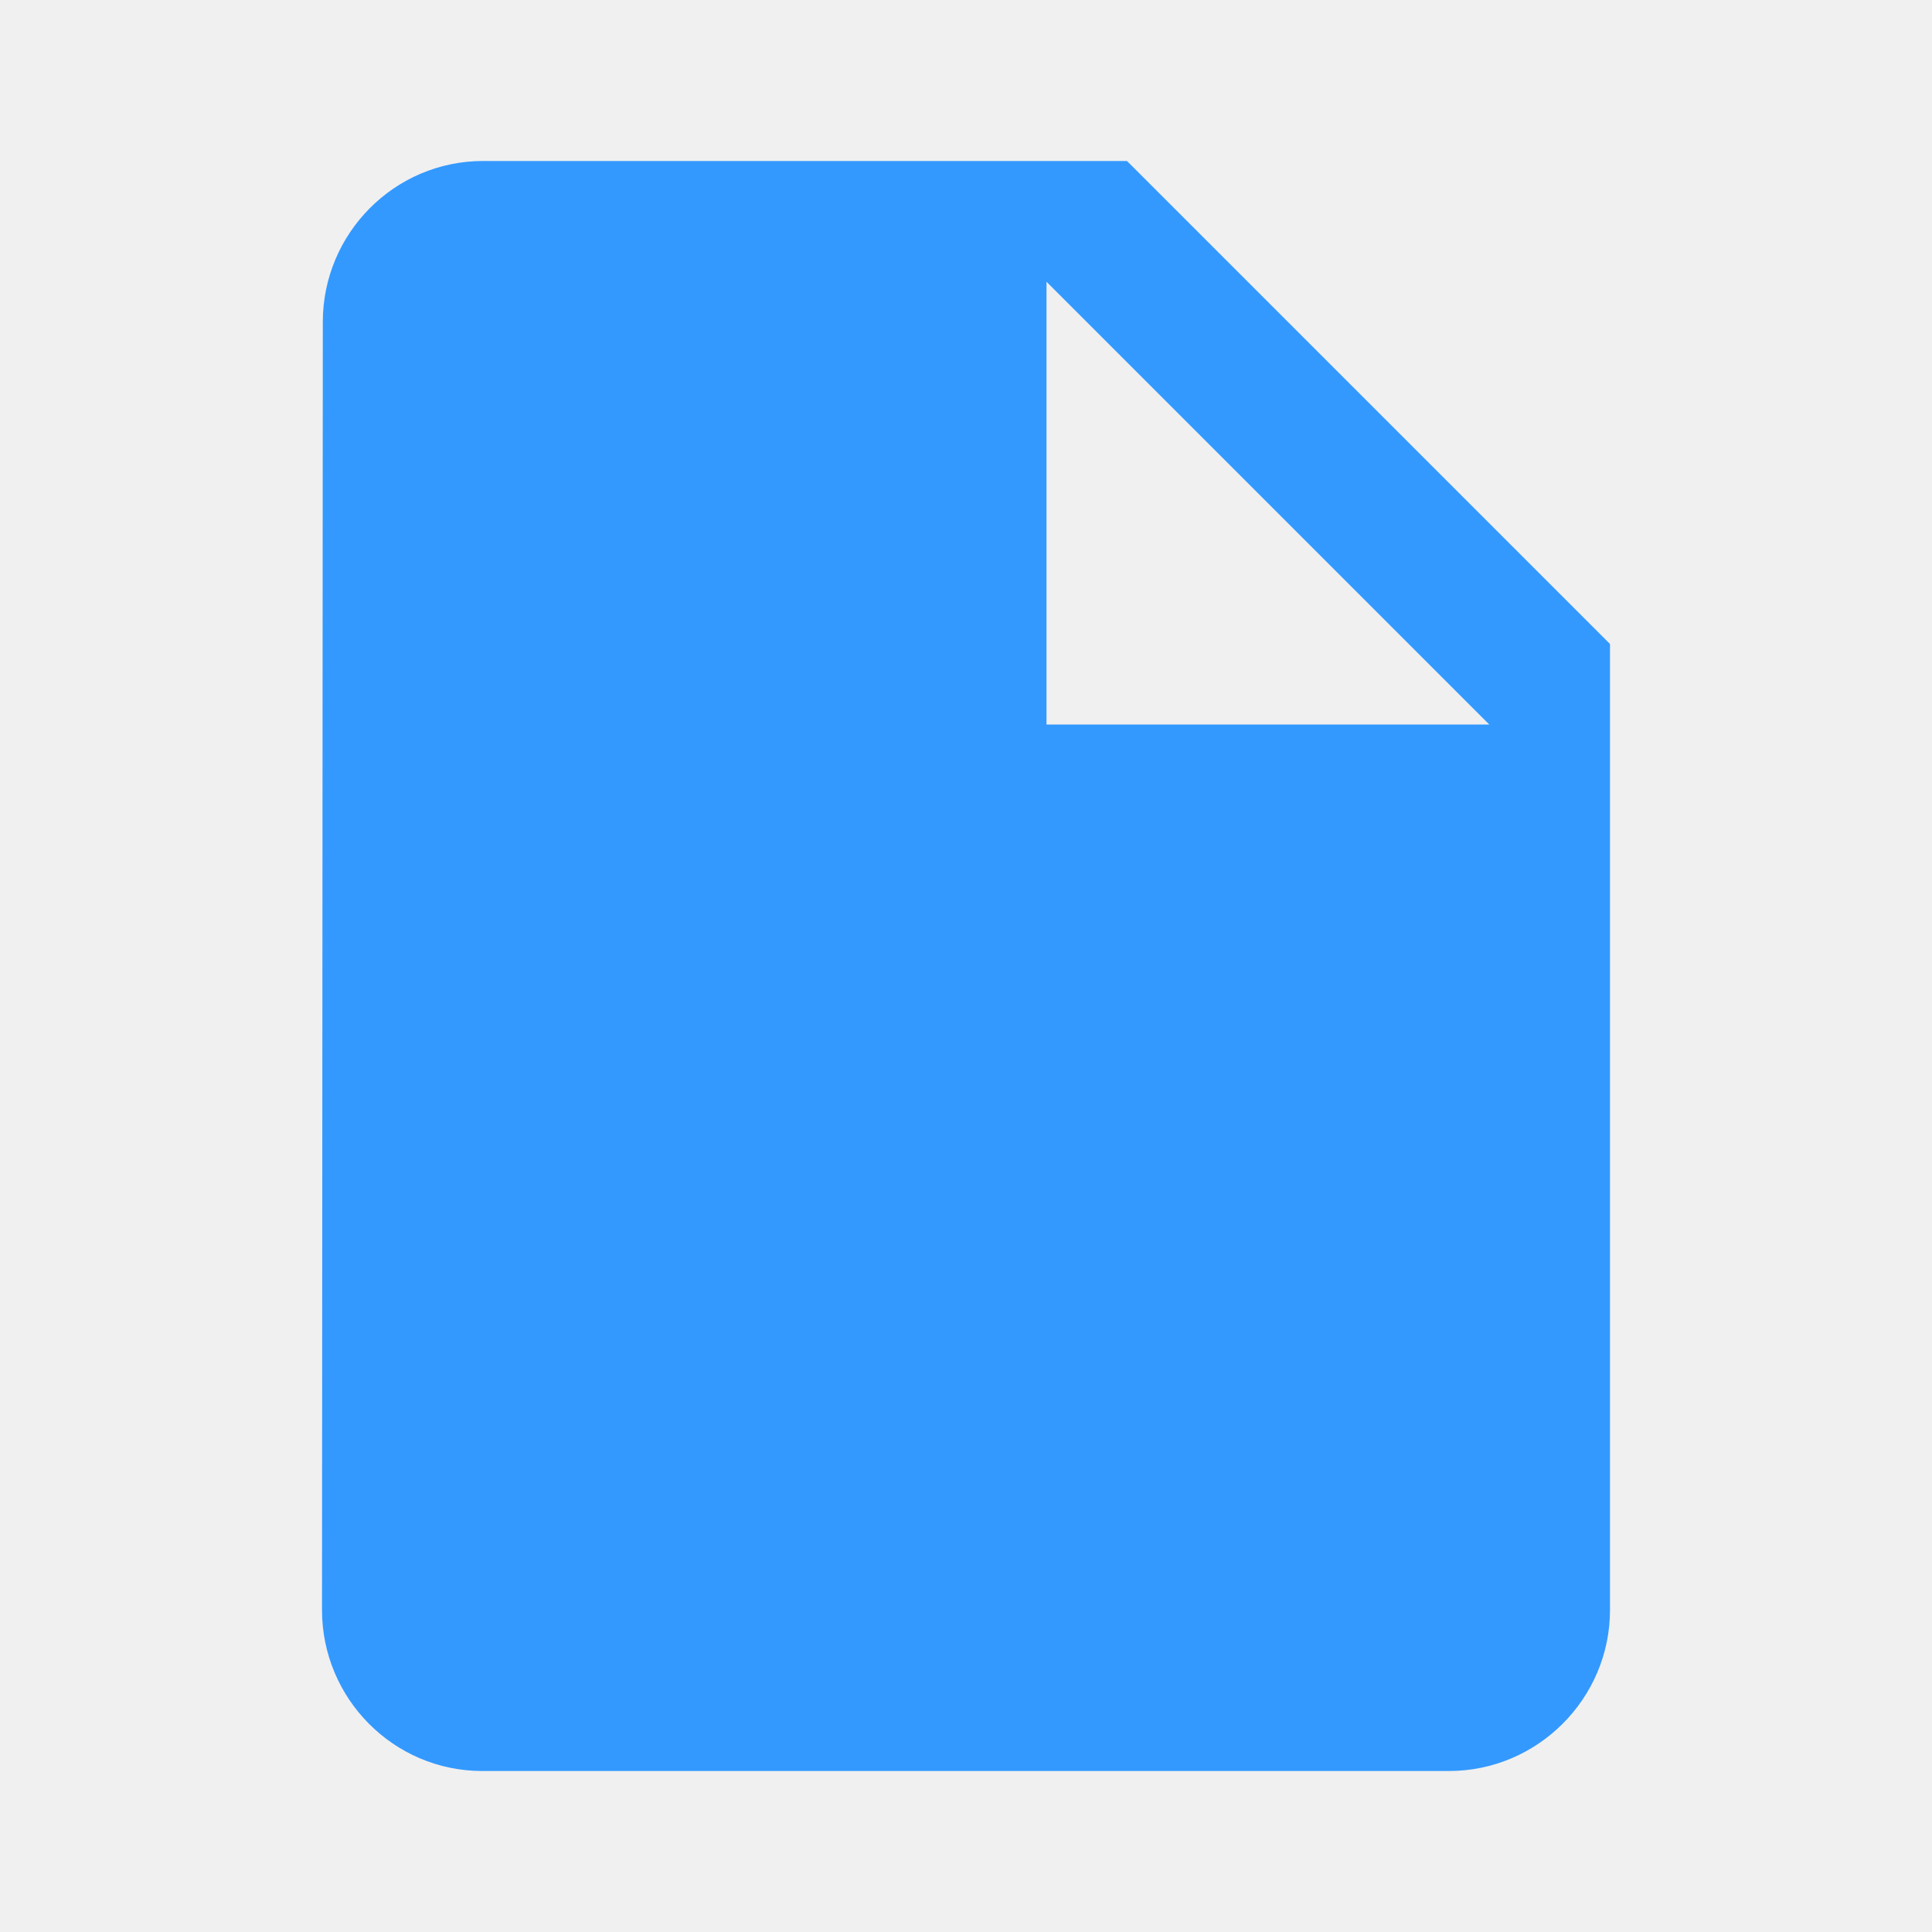
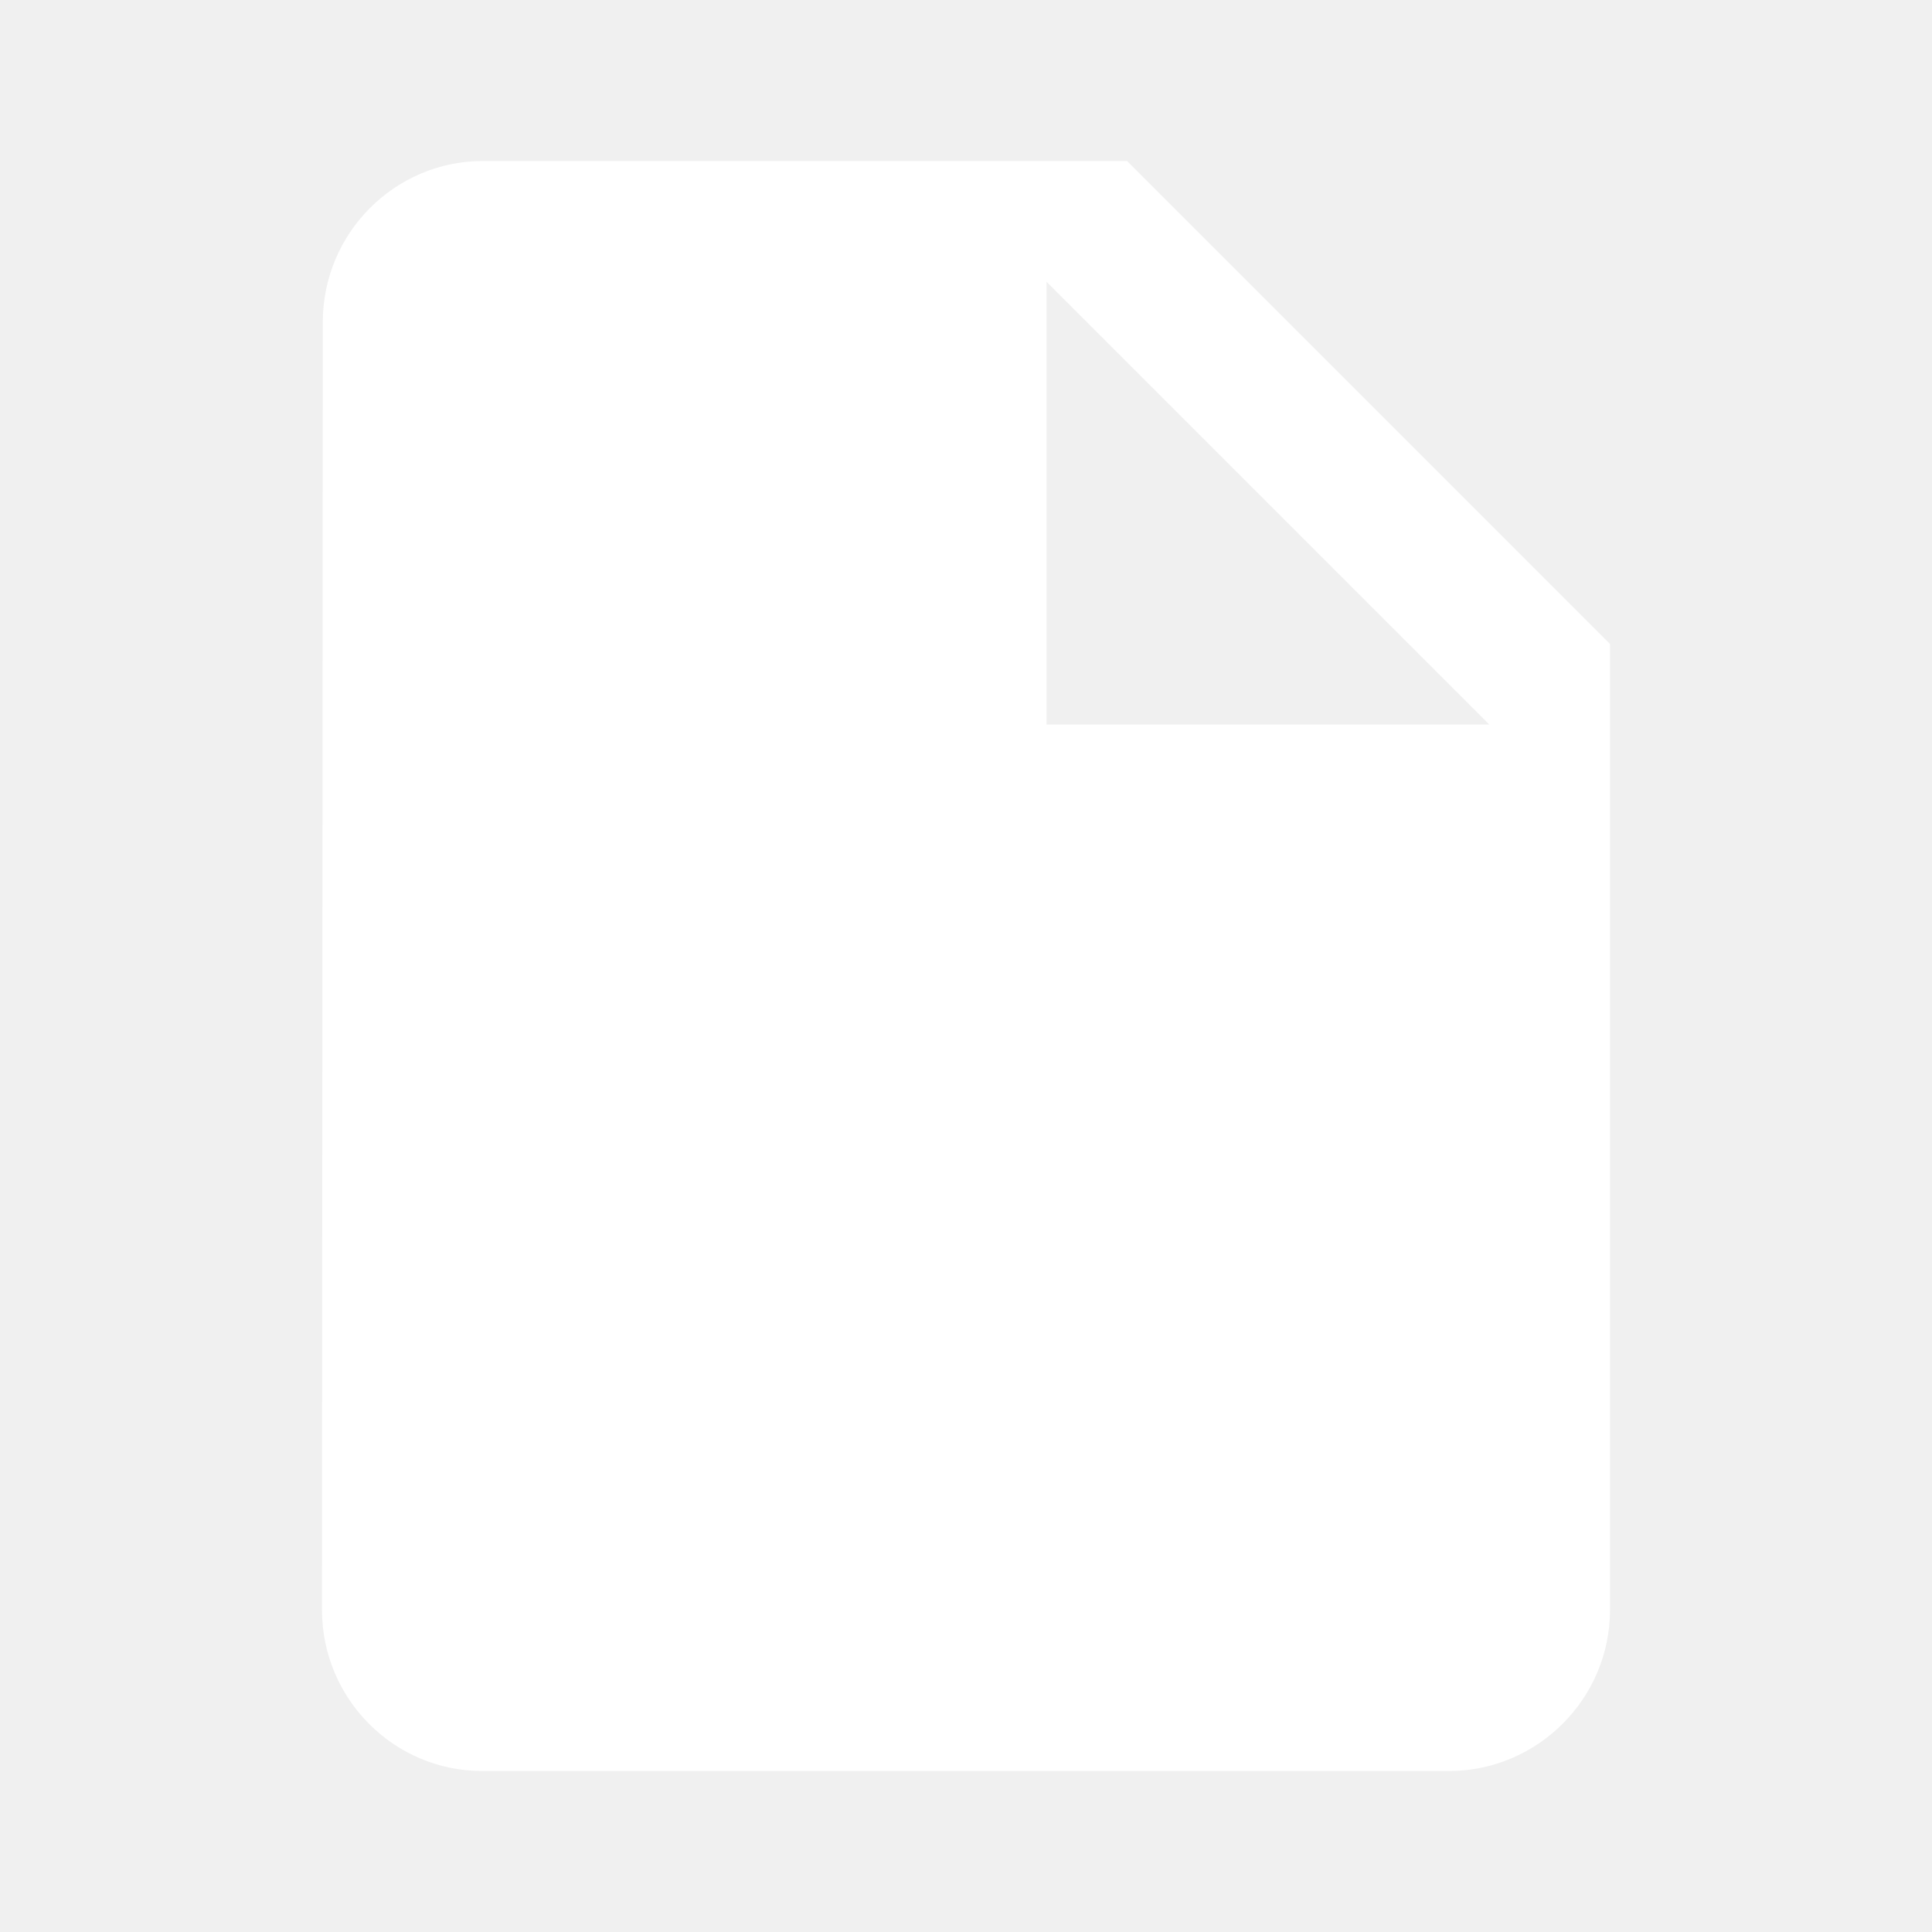
<svg xmlns="http://www.w3.org/2000/svg" height="24" viewBox="0 0 24 24" width="24">
-   <path fill="#39f" d="M6 2c-1.1 0-1.99.9-1.99 2L4 20c0 1.1.89 2 1.99 2H18c1.1 0 2-.9 2-2V8l-6-6H6zm7 7V3.5L18.5 9H13z" />
+   <path fill="#fff" d="M6 2c-1.1 0-1.99.9-1.99 2L4 20c0 1.1.89 2 1.99 2H18c1.1 0 2-.9 2-2V8l-6-6H6zm7 7V3.5L18.5 9H13z" />
  <path d="M0 0h24v24H0z" fill="none" />
</svg>
